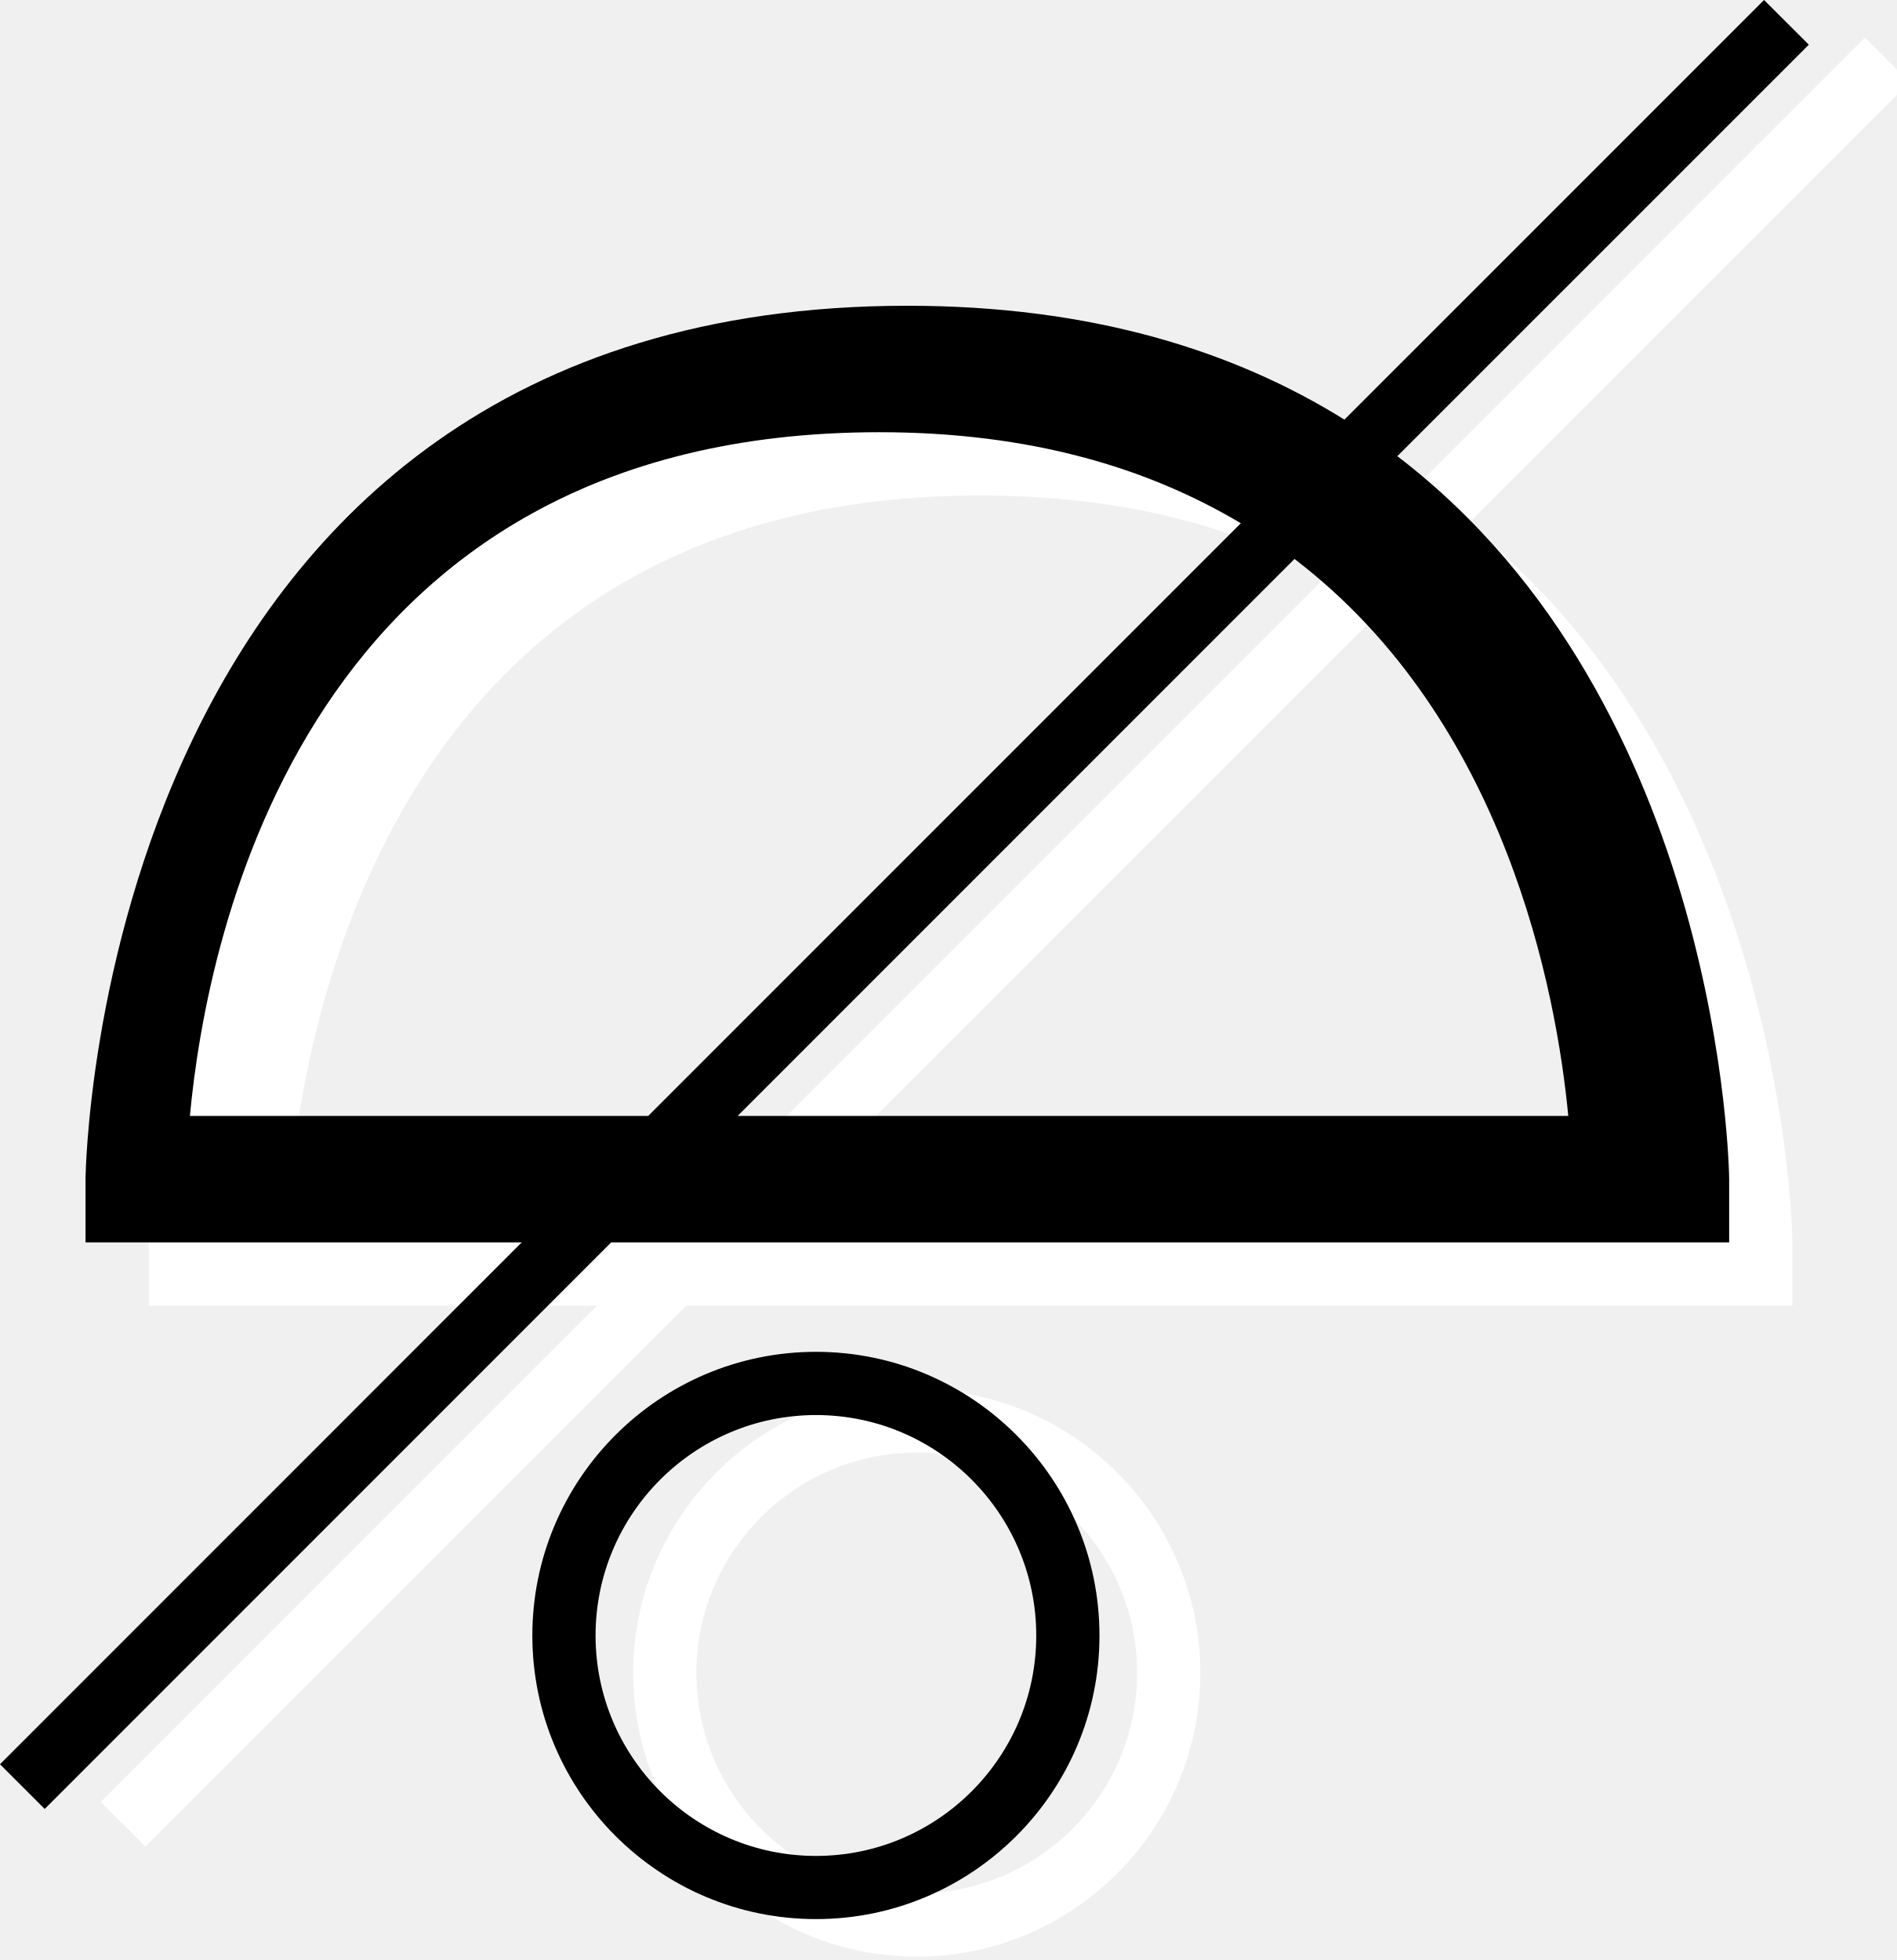
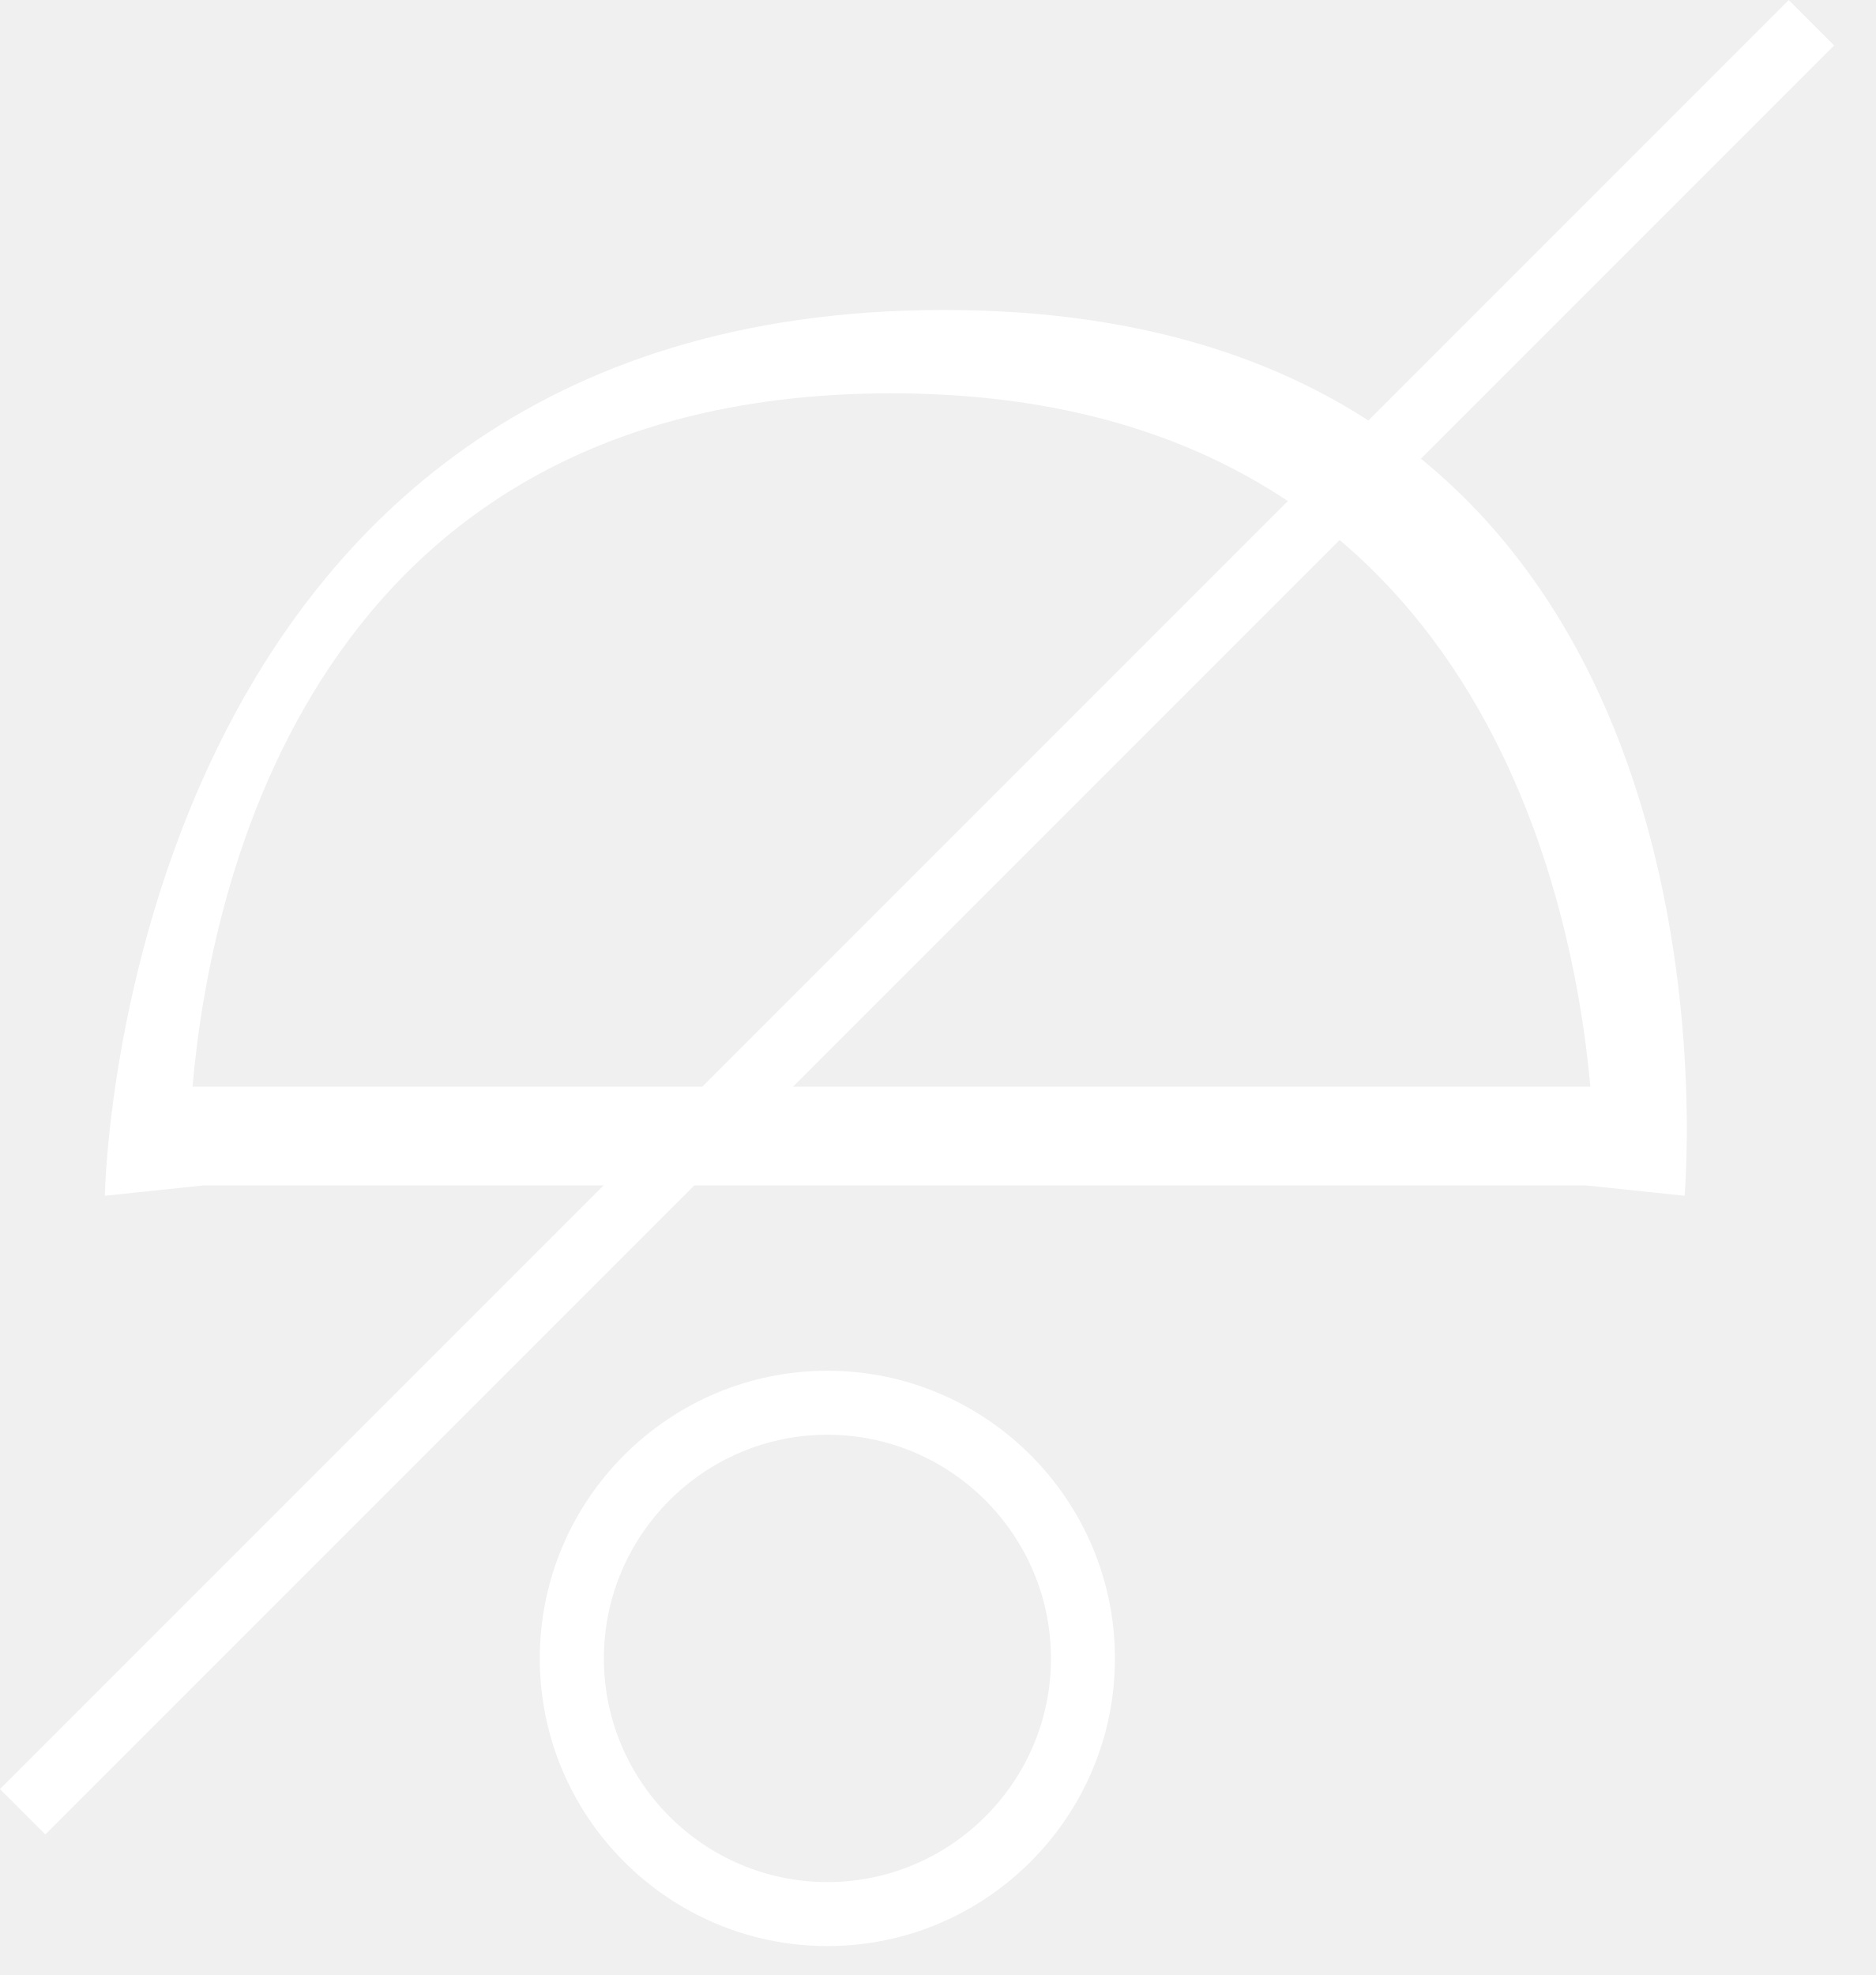
- <svg xmlns="http://www.w3.org/2000/svg" version="1.1" id="Layer_1" x="0px" y="0px" width="30px" height="31px" viewBox="0 0 30 31" enable-background="new 0 0 30 31" xml:space="preserve">
-   <g>
-     <path fill="#FFFFFF" d="M23.21,8.298l6.997-6.997L29.5,0.594l-7.118,7.118c-1.769-1.133-4.055-1.875-7.028-1.875   c-12.811,0-13,13.675-13,13.813v1h7.09l-7.85,7.85l0.708,0.707l8.556-8.557h17.496v-1C28.354,19.551,28.247,12.241,23.21,8.298z    M4.602,18.65C4.877,15.782,6.459,7.837,15.503,7.837c2.257,0,4.049,0.495,5.472,1.282l-9.531,9.531H4.602z M12.858,18.65   l8.978-8.978c3.541,2.523,4.375,6.98,4.566,8.978H12.858z" />
-     <path fill="#FFFFFF" d="M14.502,21.975c-2.473,0-4.486,2.014-4.486,4.486s2.012,4.486,4.486,4.486c2.475,0,4.486-2.014,4.486-4.486   S16.975,21.975,14.502,21.975z M14.502,29.947c-1.923,0-3.486-1.563-3.486-3.486s1.563-3.486,3.486-3.486s3.486,1.563,3.486,3.486   S16.425,29.947,14.502,29.947z" />
-   </g>
-   <g>
-     <path d="M22.104,7.215l6.509-6.508L27.905,0l-6.638,6.637c-1.753-1.091-4.005-1.801-6.914-1.801c-12.811,0-13,13.676-13,13.814v1   h6.9L0,27.904l0.707,0.707l8.961-8.961h17.685v-1C27.354,18.55,27.245,11.139,22.104,7.215z M3.004,17.65   c0.267-2.867,1.83-10.814,10.905-10.814c2.396,0,4.256,0.567,5.719,1.44l-9.374,9.374H3.004z M11.668,17.65l8.809-8.809   c3.345,2.55,4.145,6.855,4.331,8.809H11.668z" />
-     <path d="M12.908,21.381c-2.474,0-4.487,2.012-4.487,4.487c0,2.473,2.012,4.485,4.487,4.485c2.474,0,4.486-2.013,4.484-4.485   C17.393,23.395,15.382,21.381,12.908,21.381z M12.908,29.354c-1.923,0-3.487-1.563-3.487-3.486c0-1.924,1.564-3.487,3.487-3.487   c1.922,0,3.484,1.563,3.484,3.487C16.393,27.79,14.83,29.354,12.908,29.354z" />
-   </g>
+ <svg xmlns="http://www.w3.org/2000/svg" version="1.1" x="0px" y="0px" width="19px" height="20px" viewBox="0 0 19 20" overflow="visible" enable-background="new 0 0 19 20" xml:space="preserve">
+   <defs>
+ </defs>
+   <path fill="#FFFFFF" d="M16.062,12.004h-14l-1,0.105c0-0.09,0.184-8.97,8.5-8.97s7.5,8.88,7.5,8.97L16.062,12.004z M1.95,11.004  h14.157c-0.181-2-1.205-7.021-7.079-7.021C3.139,3.982,2.124,9.004,1.95,11.004z" />
+   <path fill="#FFFFFF" d="M8.38,19.707c-1.606,0-2.913-1.307-2.913-2.912c0-1.607,1.307-2.914,2.913-2.914  c1.605,0,2.912,1.307,2.912,2.914C11.292,18.4,9.985,19.707,8.38,19.707z M8.38,14.529c-1.248,0-2.264,1.017-2.264,2.266  c0,1.247,1.016,2.264,2.264,2.264s2.264-1.017,2.264-2.264C10.644,15.546,9.628,14.529,8.38,14.529z" />
+   <rect x="8.963" y="-3.523" transform="matrix(-0.7071 -0.7071 0.7071 -0.7071 9.2877 22.4233)" fill="#FFFFFF" width="0.649" height="25.621" />
</svg>
